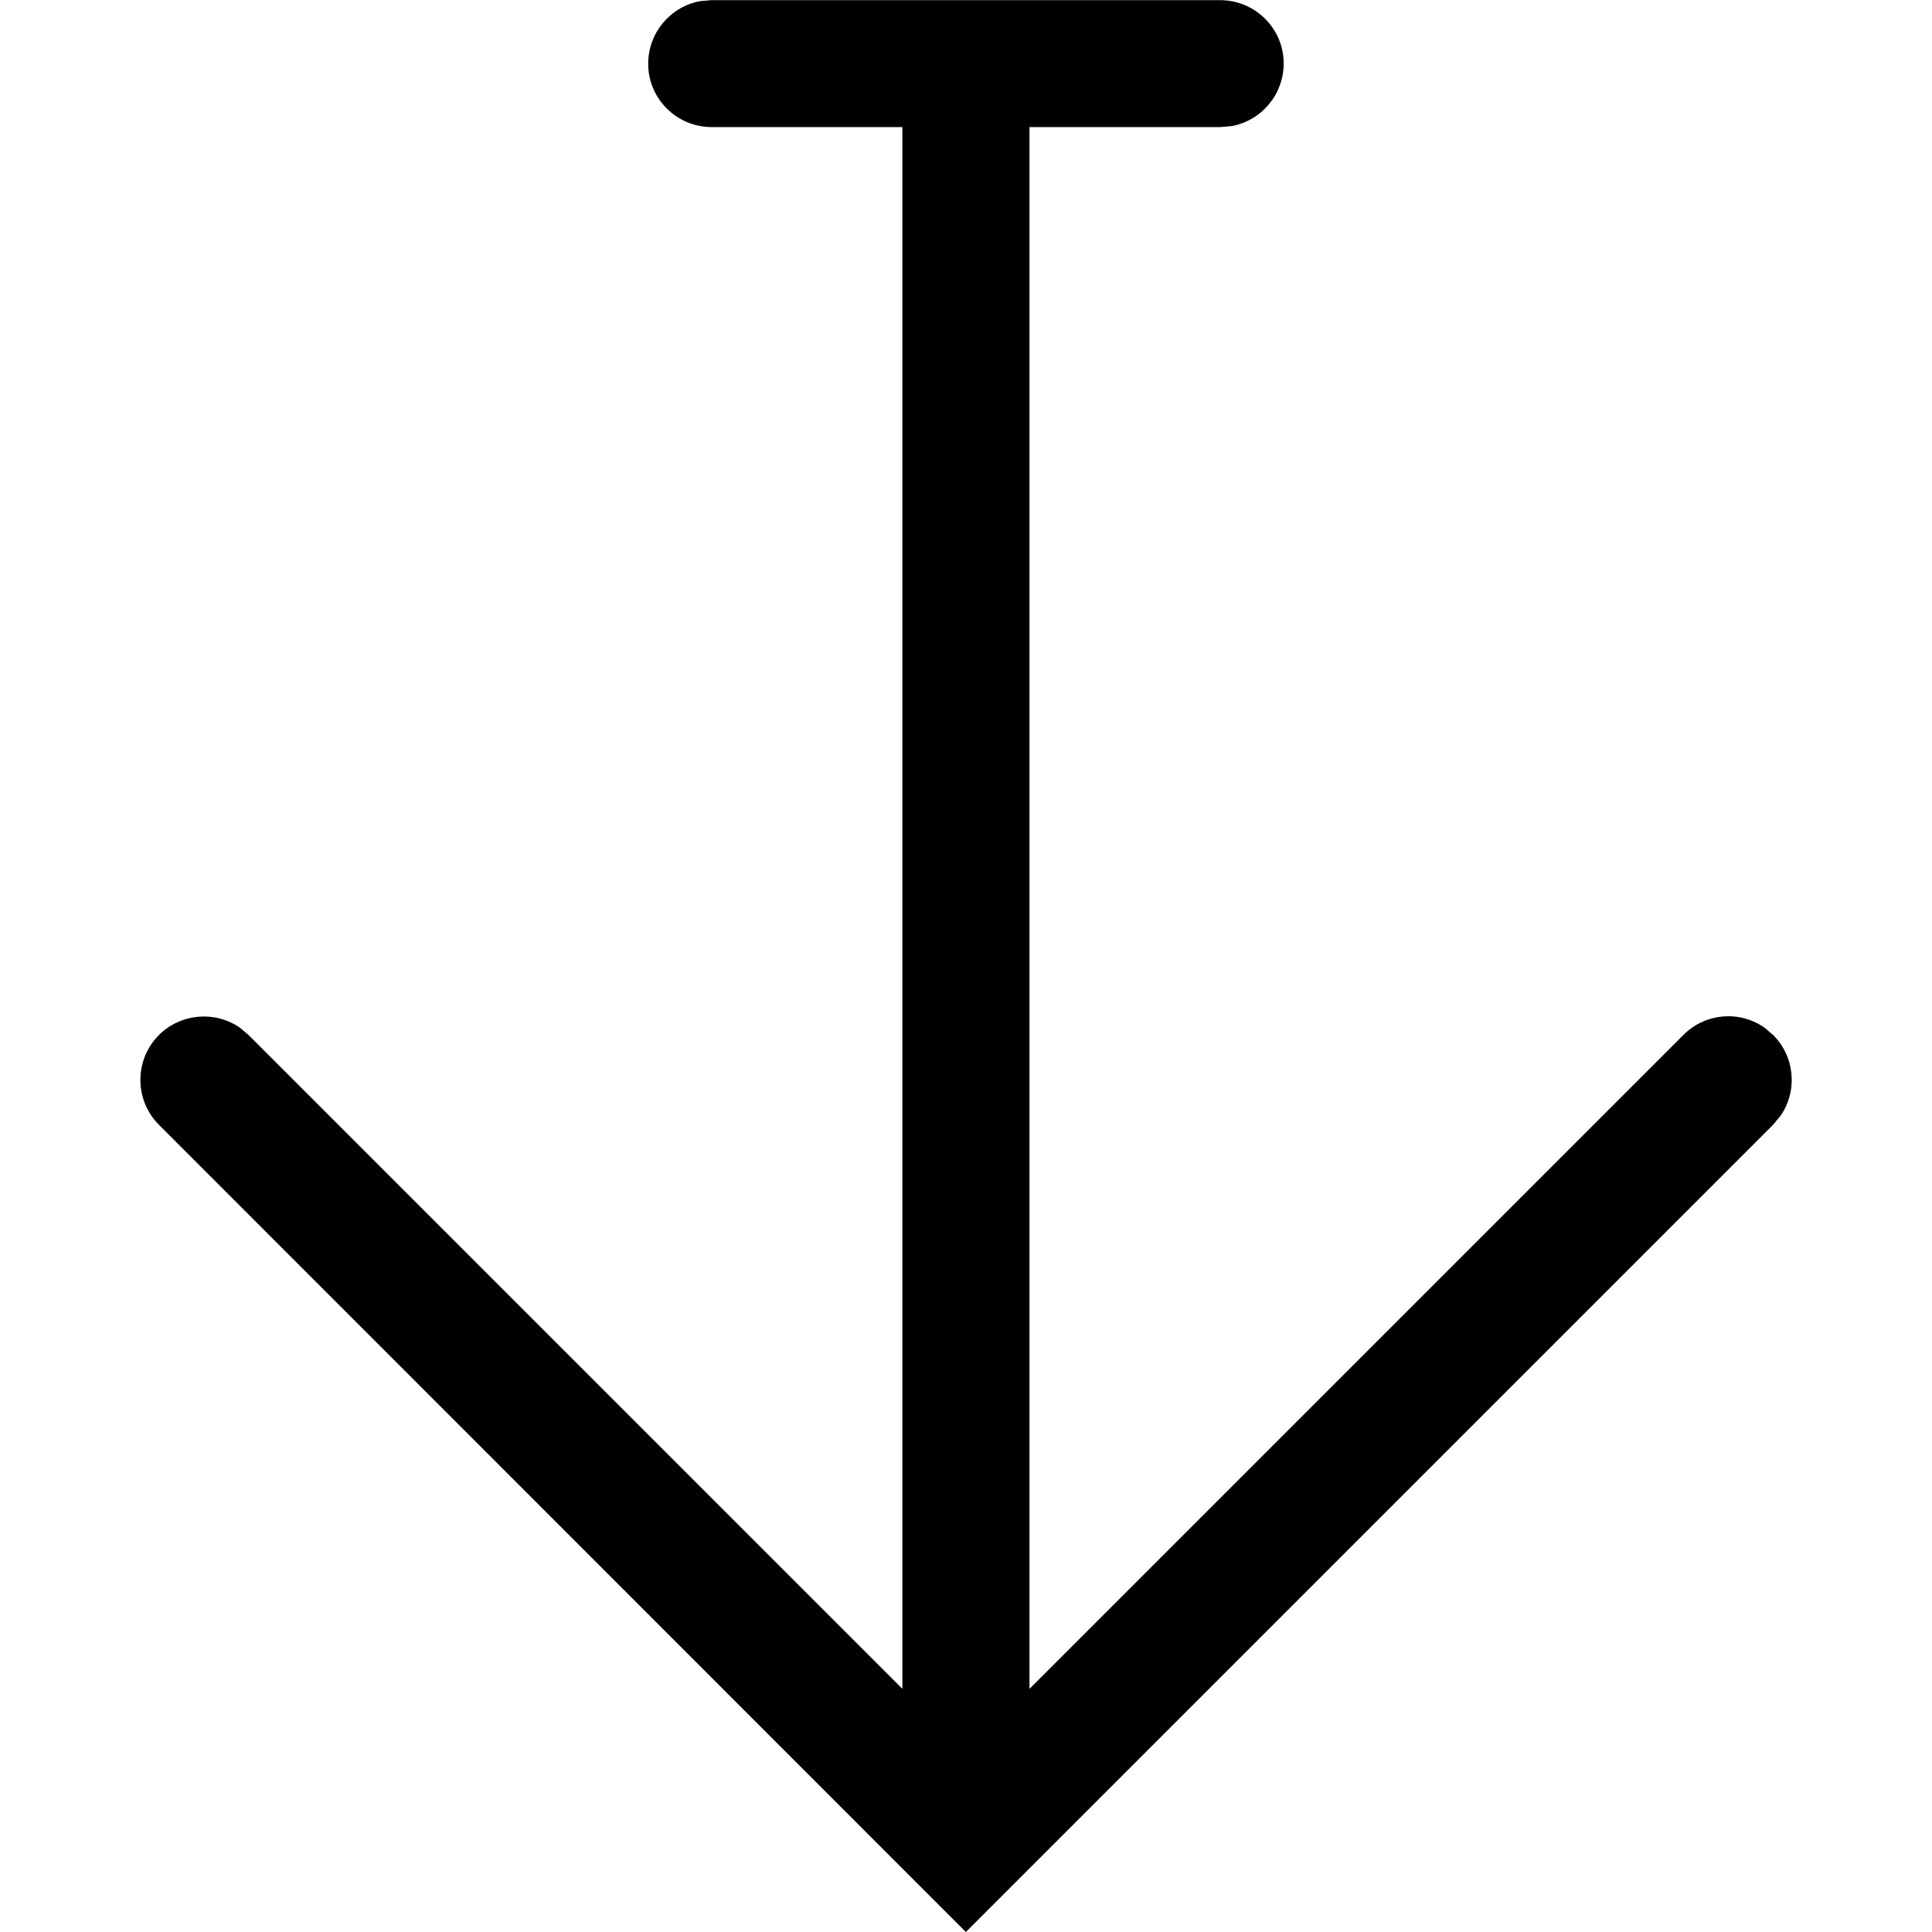
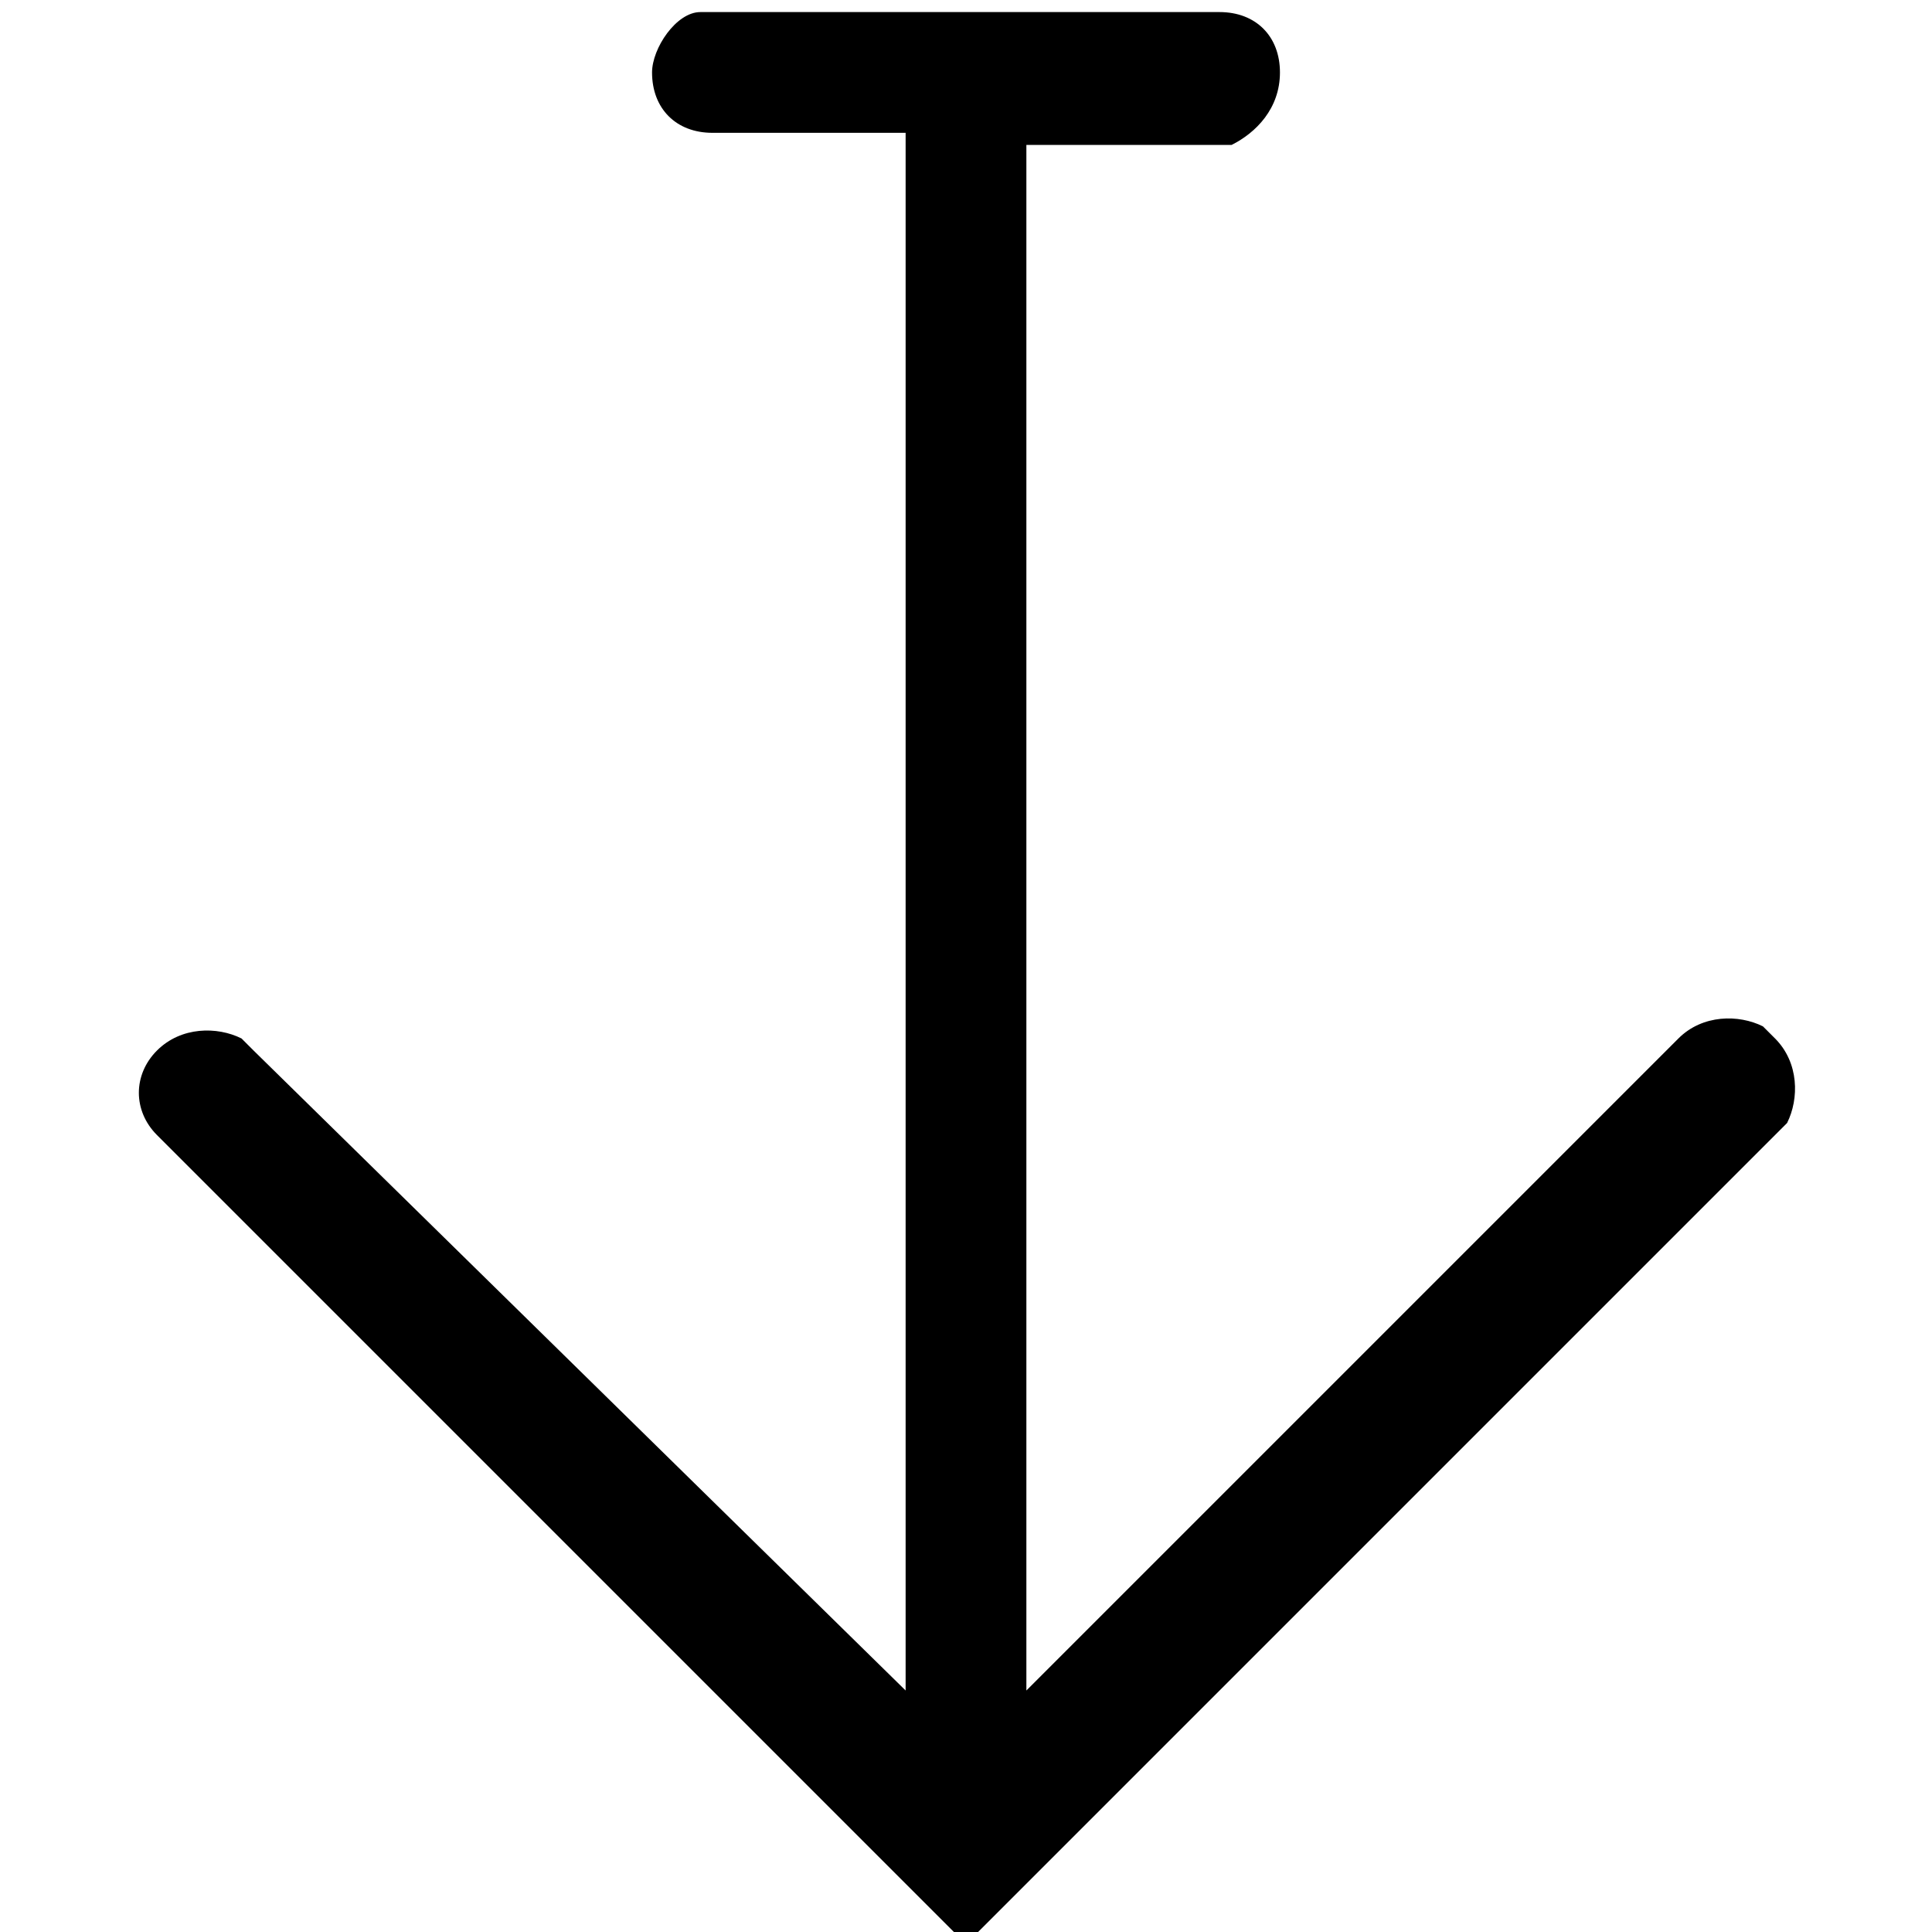
- <svg version="1.1" id="demote" x="0px" y="0px" viewBox="0 0 14 14">
-   <path id="Combined_Shape" d="M1.151,8.15C0.972,7.97,0.973,7.678,1.153,7.499  C1.31,7.344,1.555,7.322,1.737,7.446l0.064,0.054l4.738,4.738V0.921H5.158  c-0.254,0-0.461-0.205-0.461-0.459c-0-0.223,0.159-0.414,0.378-0.454  l0.083-0.007h3.683c0.254-0,0.461,0.205,0.461,0.459  c0,0.223-0.159,0.414-0.378,0.454l-0.083,0.007H7.46v11.317l4.738-4.738  c0.157-0.158,0.404-0.181,0.587-0.054l0.064,0.054  c0.157,0.157,0.179,0.404,0.053,0.586l-0.053,0.064L6.999,14L1.151,8.15z" />
+ <svg version="1.1" id="Layer_1" x="0px" y="0px" viewBox="0 0 16 16">
+   <path class="st0" d="M10.6,0.6c0-0.3-0.2-0.5-0.5-0.5H5.9l-0.1,0c-0.2,0-0.4,0.3-0.4,0.5c0,0.3,0.2,0.5,0.5,0.5h1.6v12.9L2.1,8.7  L2,8.6C1.8,8.5,1.5,8.5,1.3,8.7c-0.2,0.2-0.2,0.5,0,0.7L8,16.1l6.7-6.7l0.1-0.1c0.1-0.2,0.1-0.5-0.1-0.7l-0.1-0.1  c-0.2-0.1-0.5-0.1-0.7,0.1l-5.4,5.4V1.2h1.6l0.1,0C10.4,1.1,10.6,0.9,10.6,0.6z" />
</svg>
